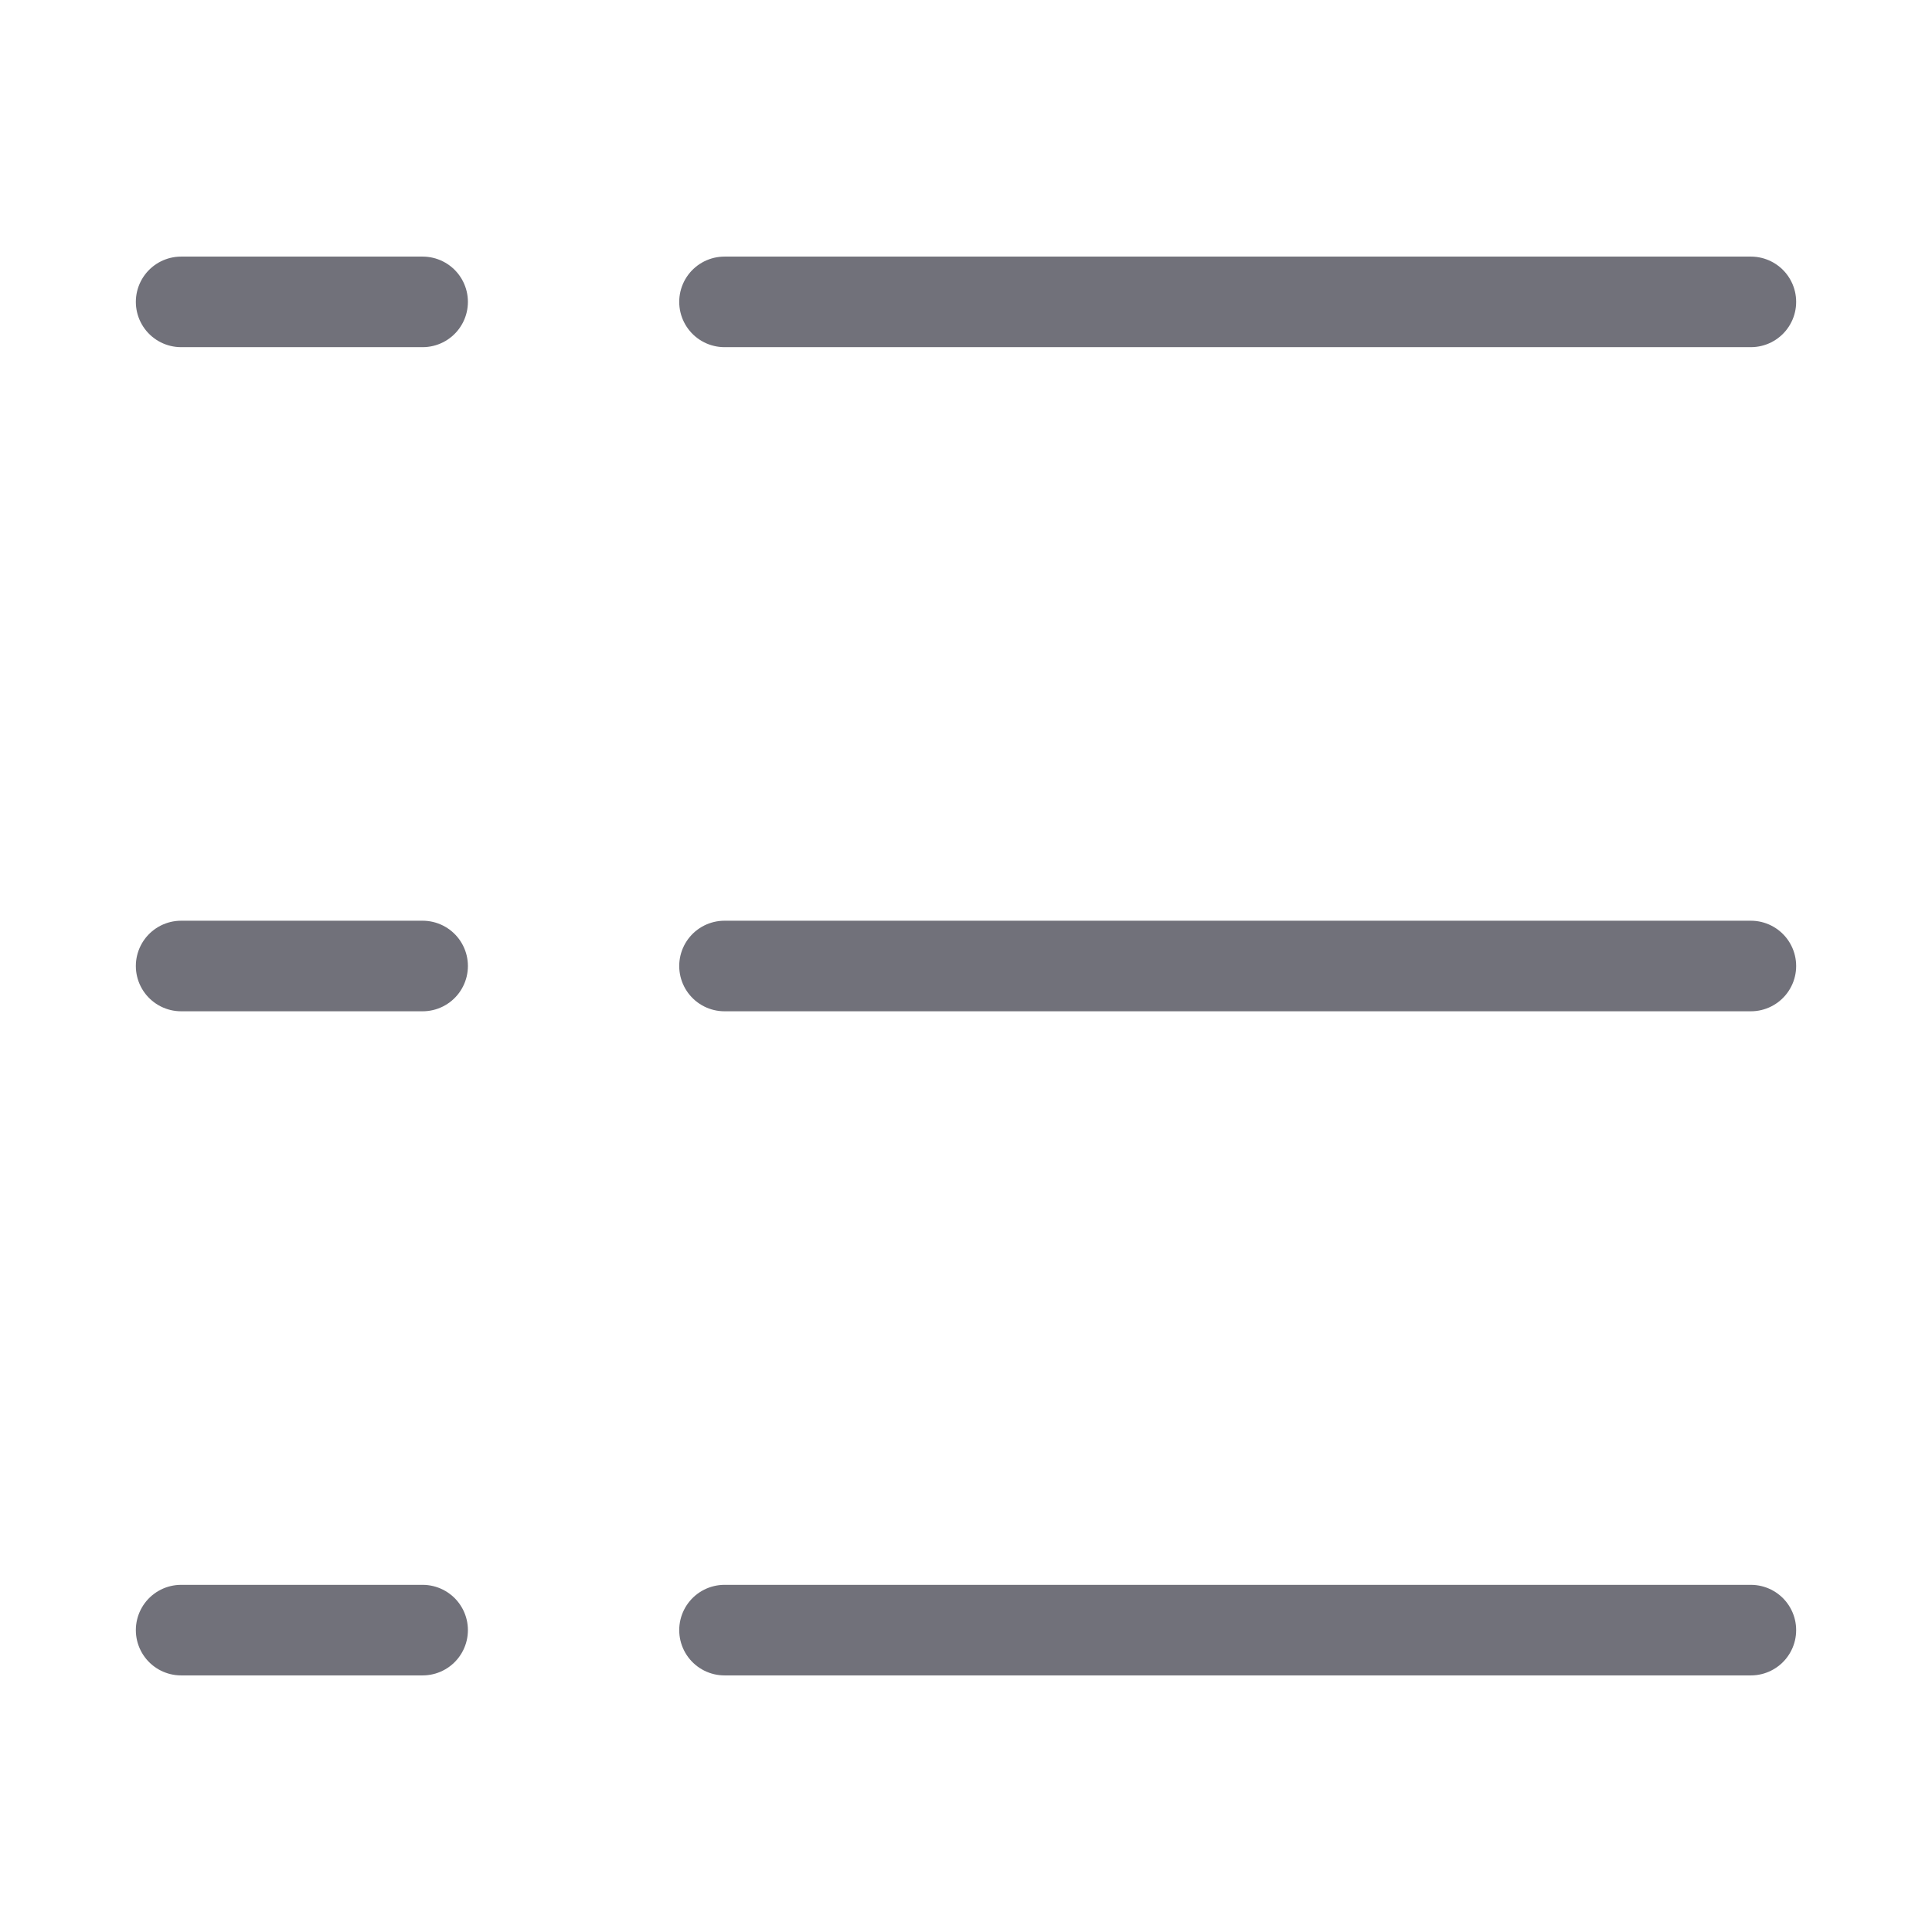
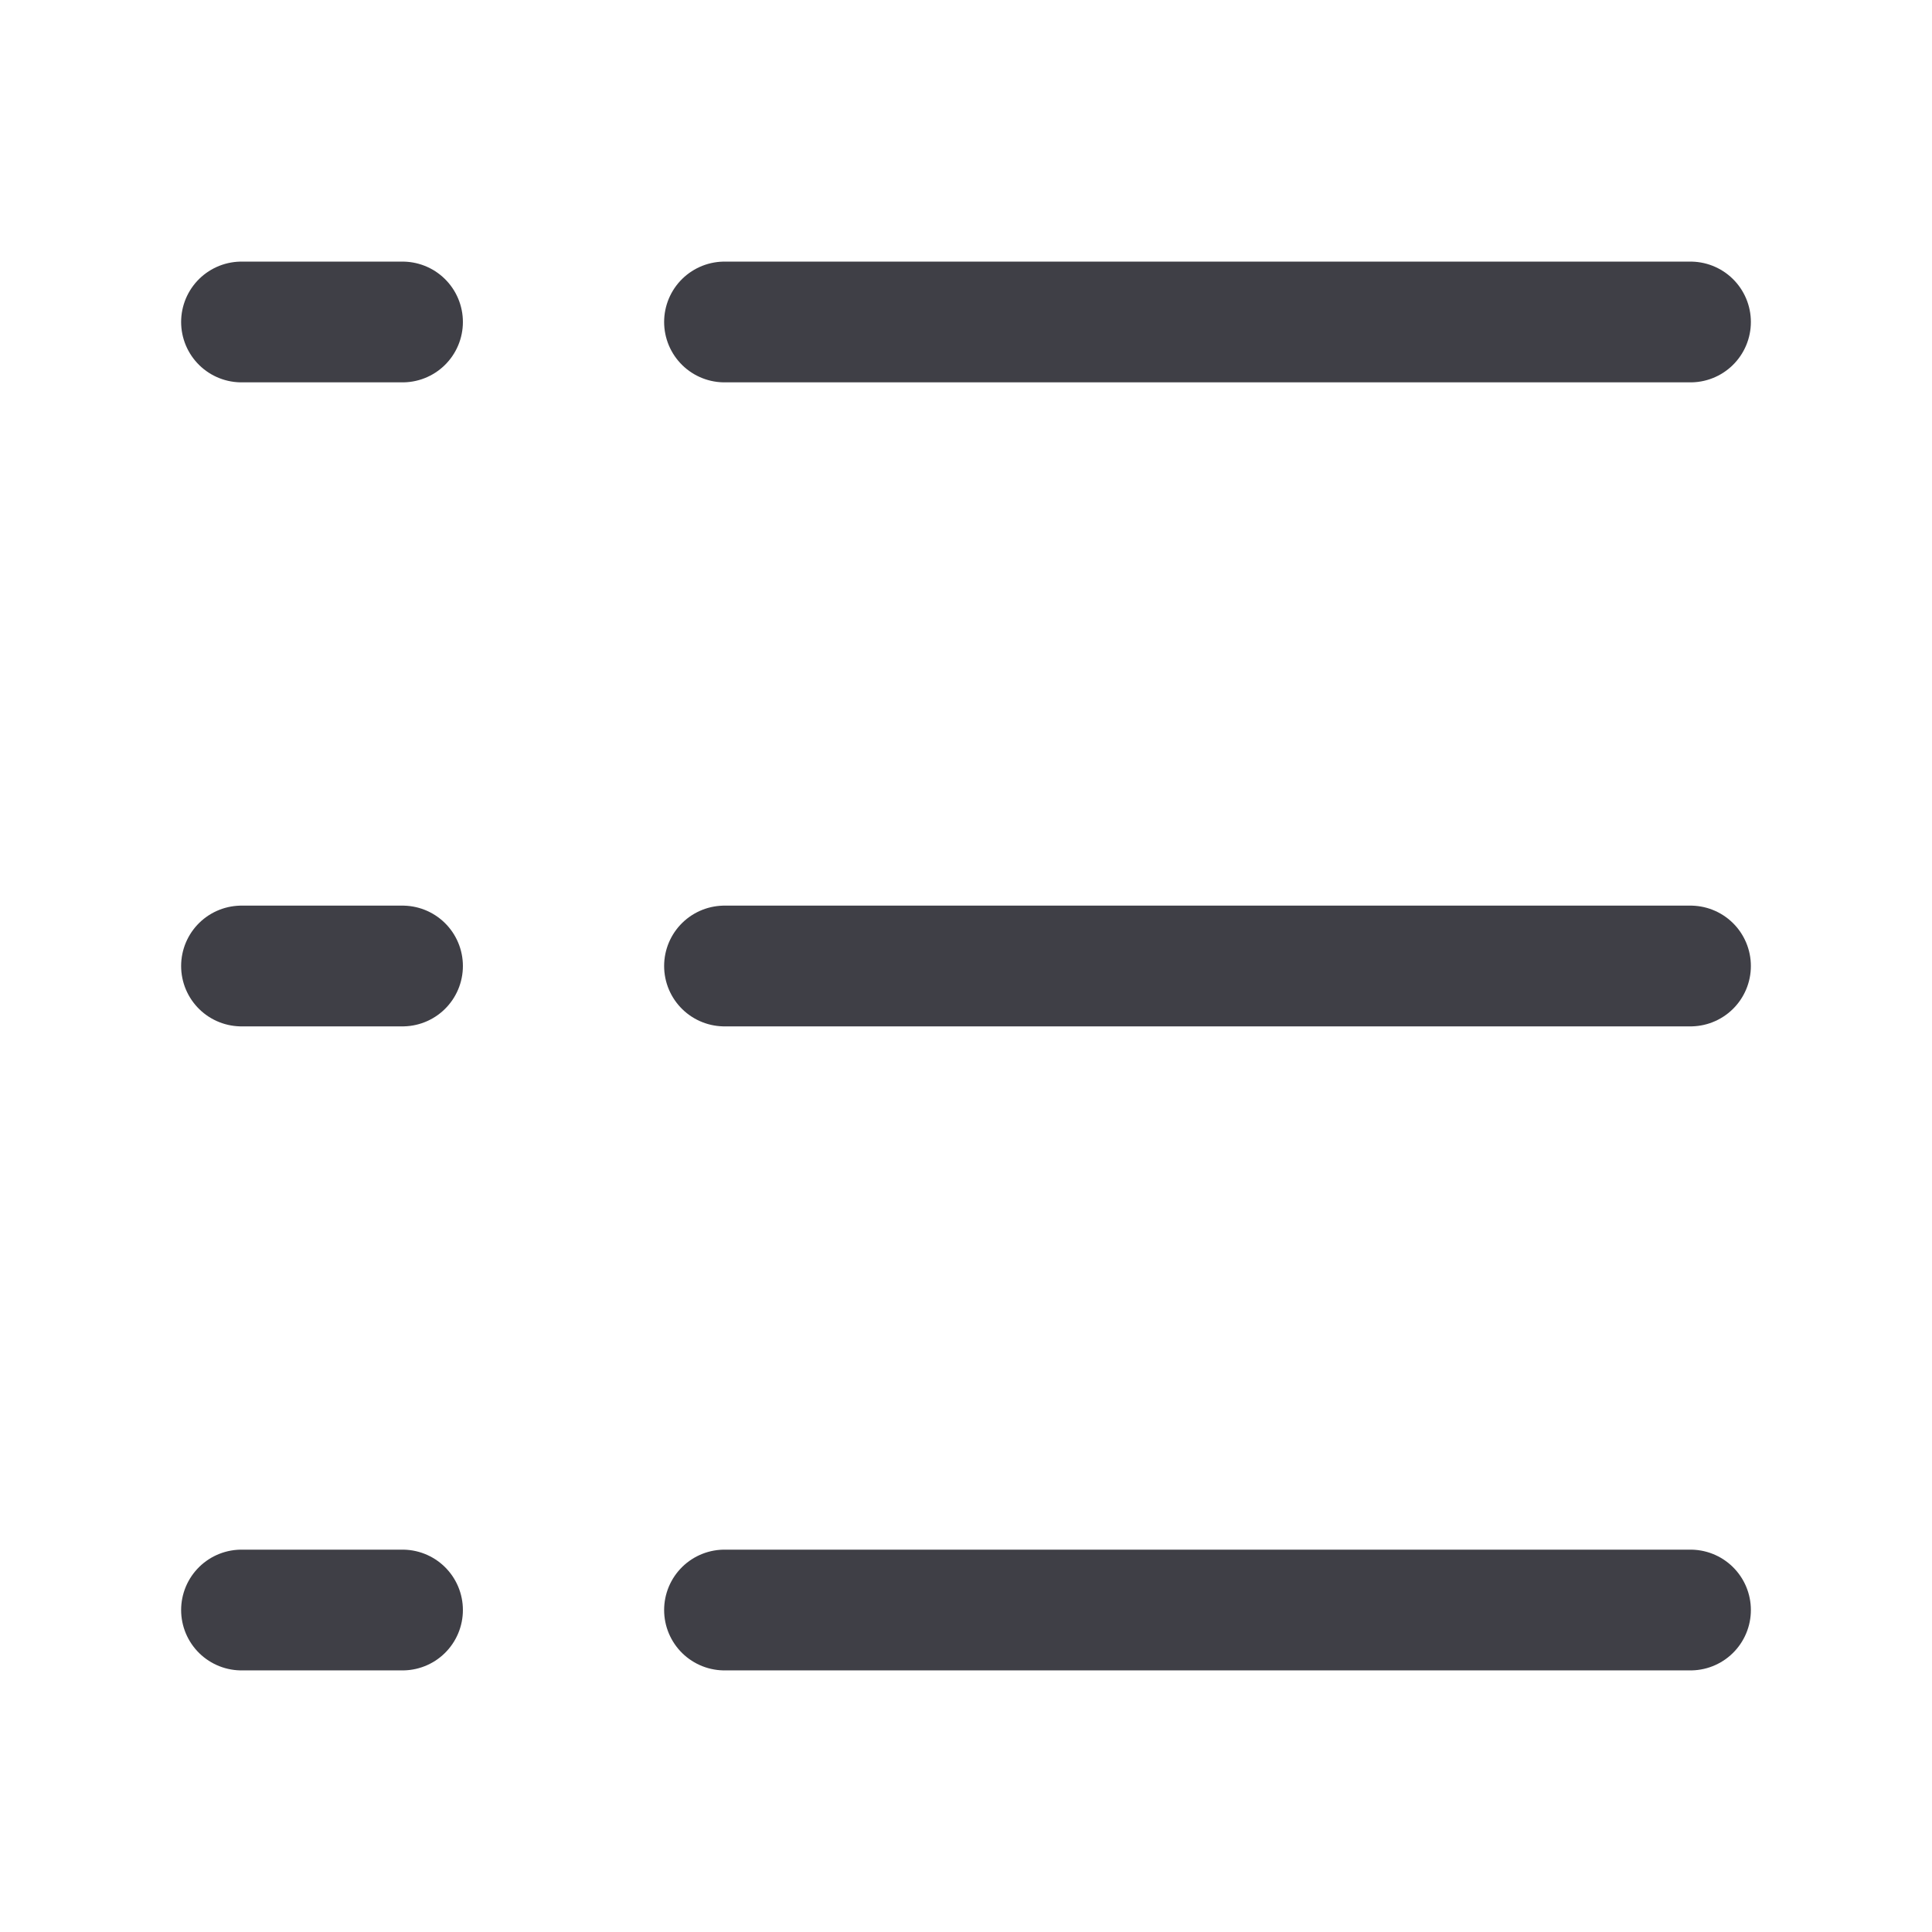
- <svg xmlns="http://www.w3.org/2000/svg" width="32" height="32" viewBox="0 0 32 32" fill="none">
-   <path d="M29 5H12" stroke="#71717A" stroke-width="1.5" stroke-linecap="round" stroke-linejoin="round" />
-   <path d="M3 5H7" stroke="#71717A" stroke-width="1.5" stroke-linecap="round" stroke-linejoin="round" />
-   <path d="M29 16H12" stroke="#71717A" stroke-width="1.5" stroke-linecap="round" stroke-linejoin="round" />
-   <path d="M3 16H7" stroke="#71717A" stroke-width="1.5" stroke-linecap="round" stroke-linejoin="round" />
-   <path d="M29 27H12" stroke="#71717A" stroke-width="1.5" stroke-linecap="round" stroke-linejoin="round" />
-   <path d="M3 27H7" stroke="#71717A" stroke-width="1.5" stroke-linecap="round" stroke-linejoin="round" />
+ <svg xmlns="http://www.w3.org/2000/svg" width="32" height="32" fill="none" viewBox="0 0 32 32">
+   <path stroke="#3F3F46" stroke-linecap="round" stroke-linejoin="round" stroke-width="2" d="M12 5.333h16M12 16h16M12 26.667h16M4 5.333h2.667M4 16h2.667M4 26.667h2.667" />
</svg>
